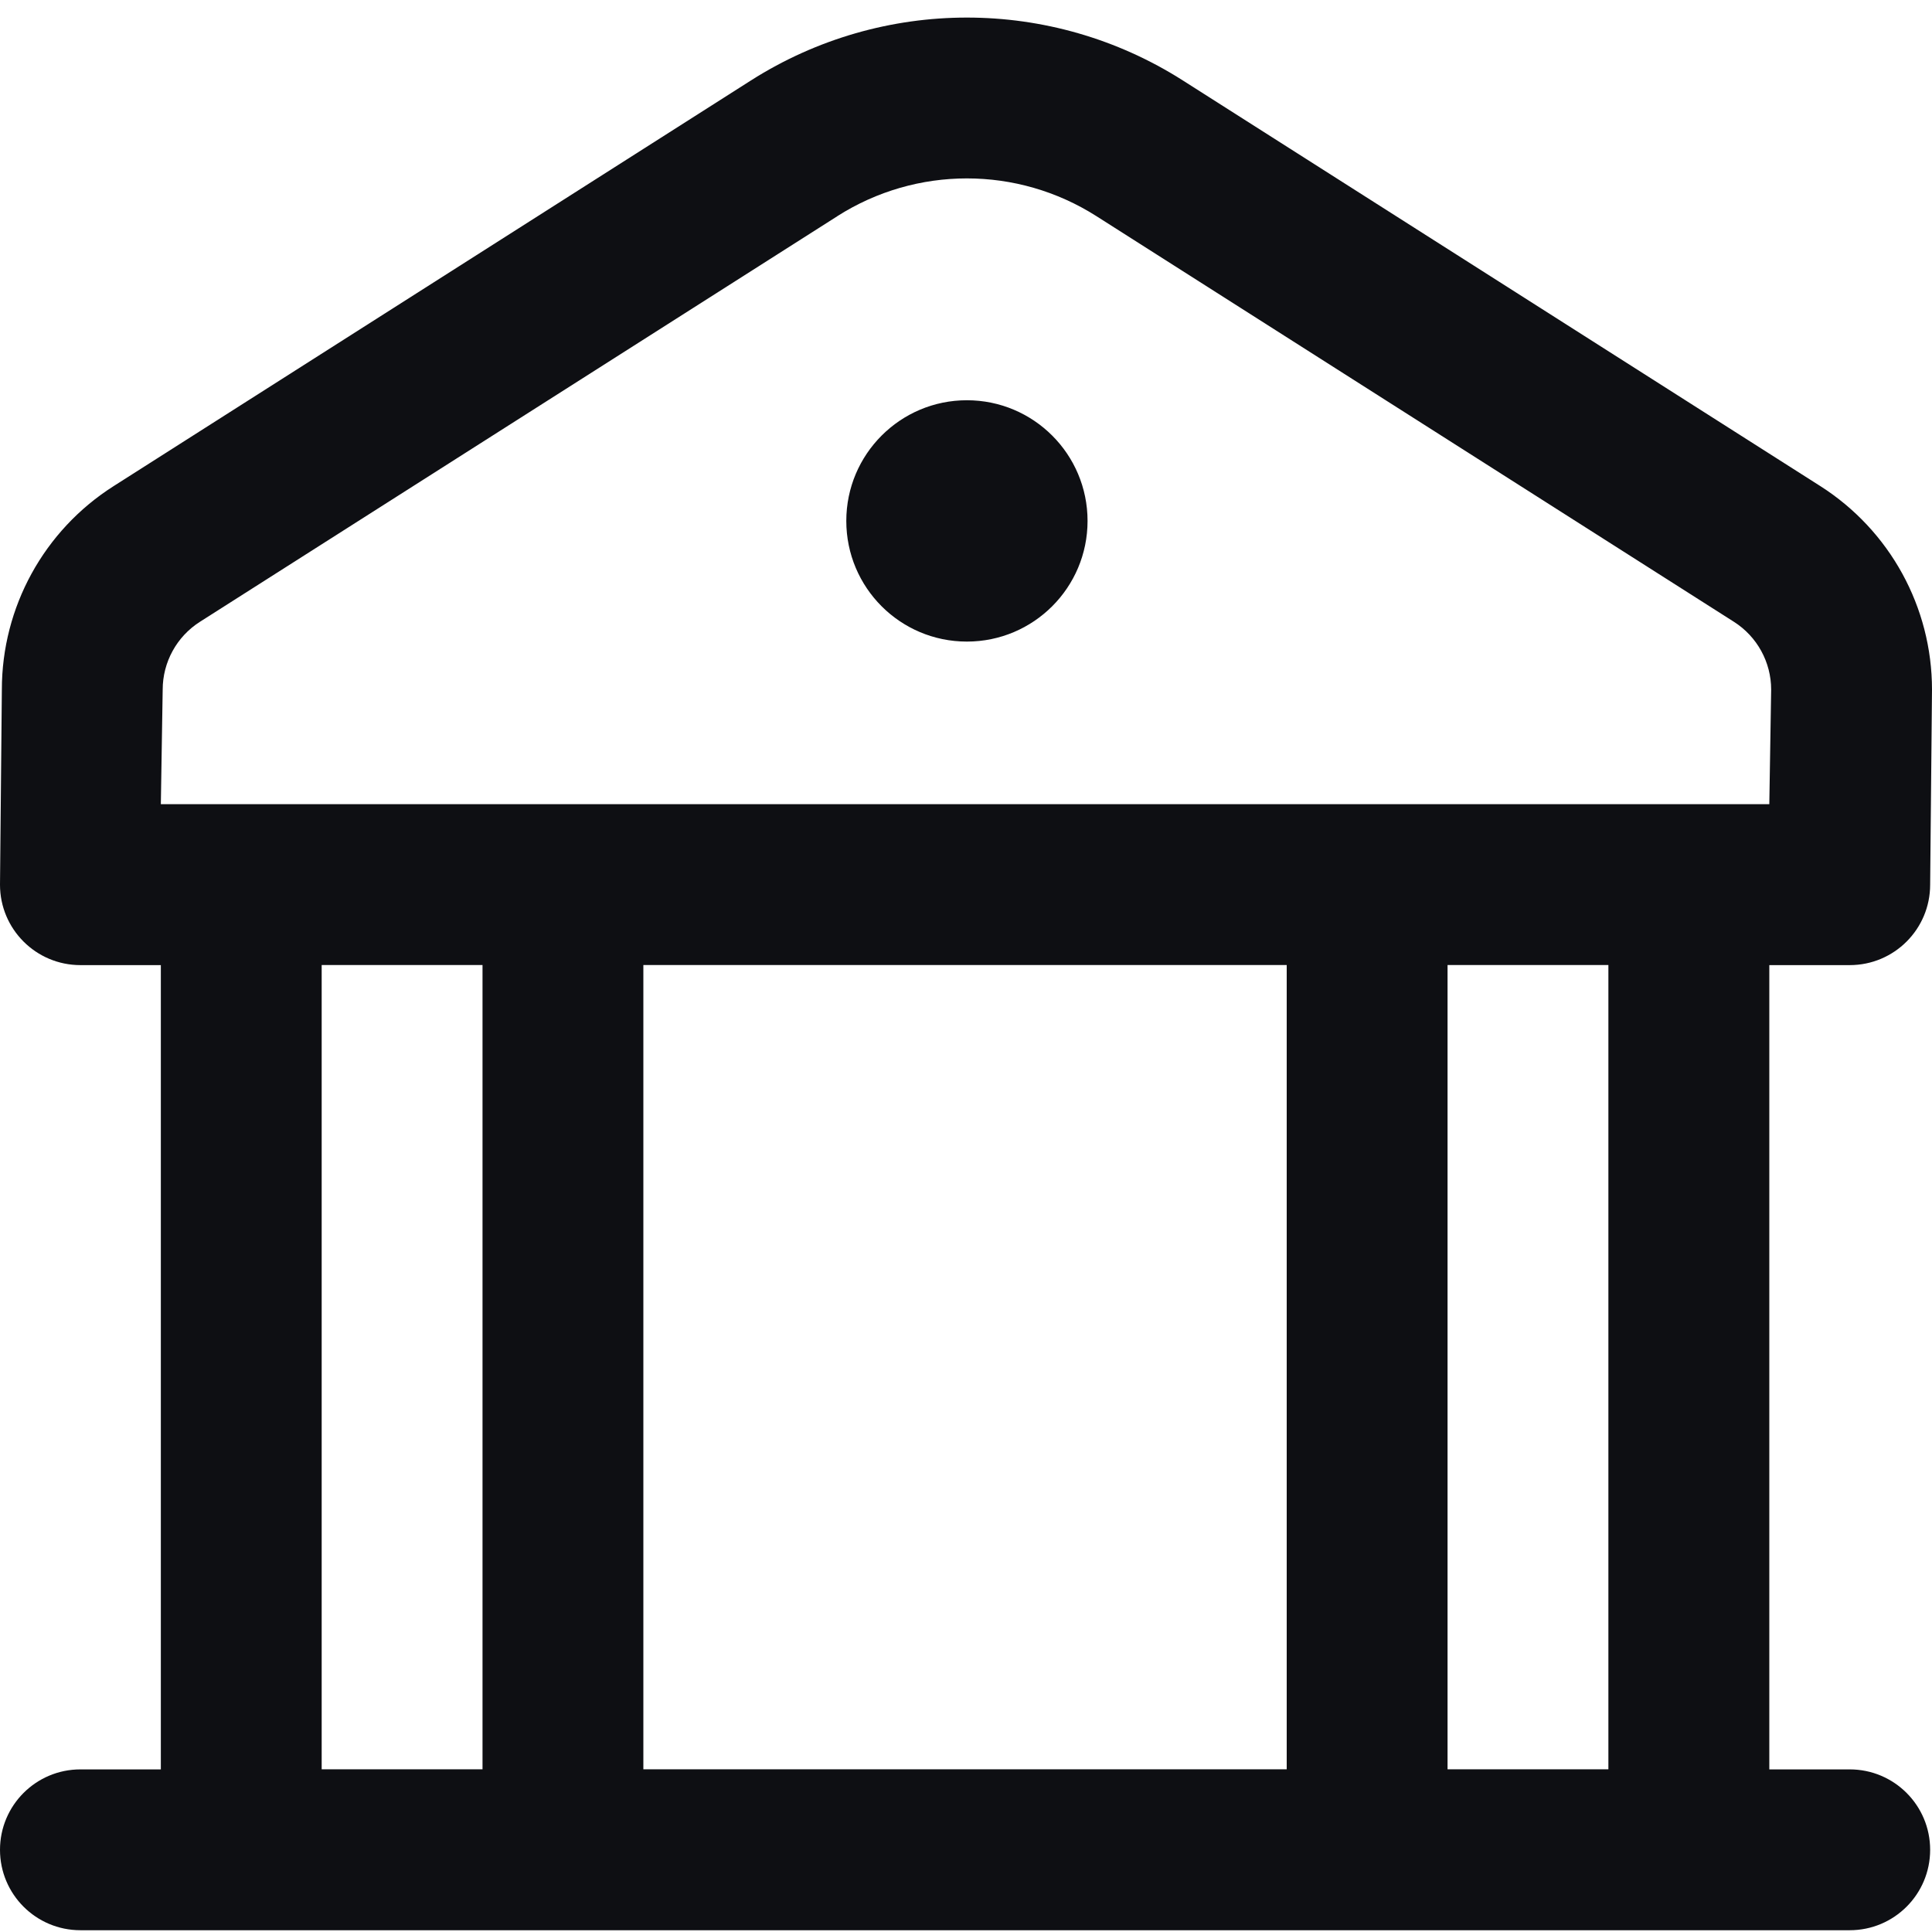
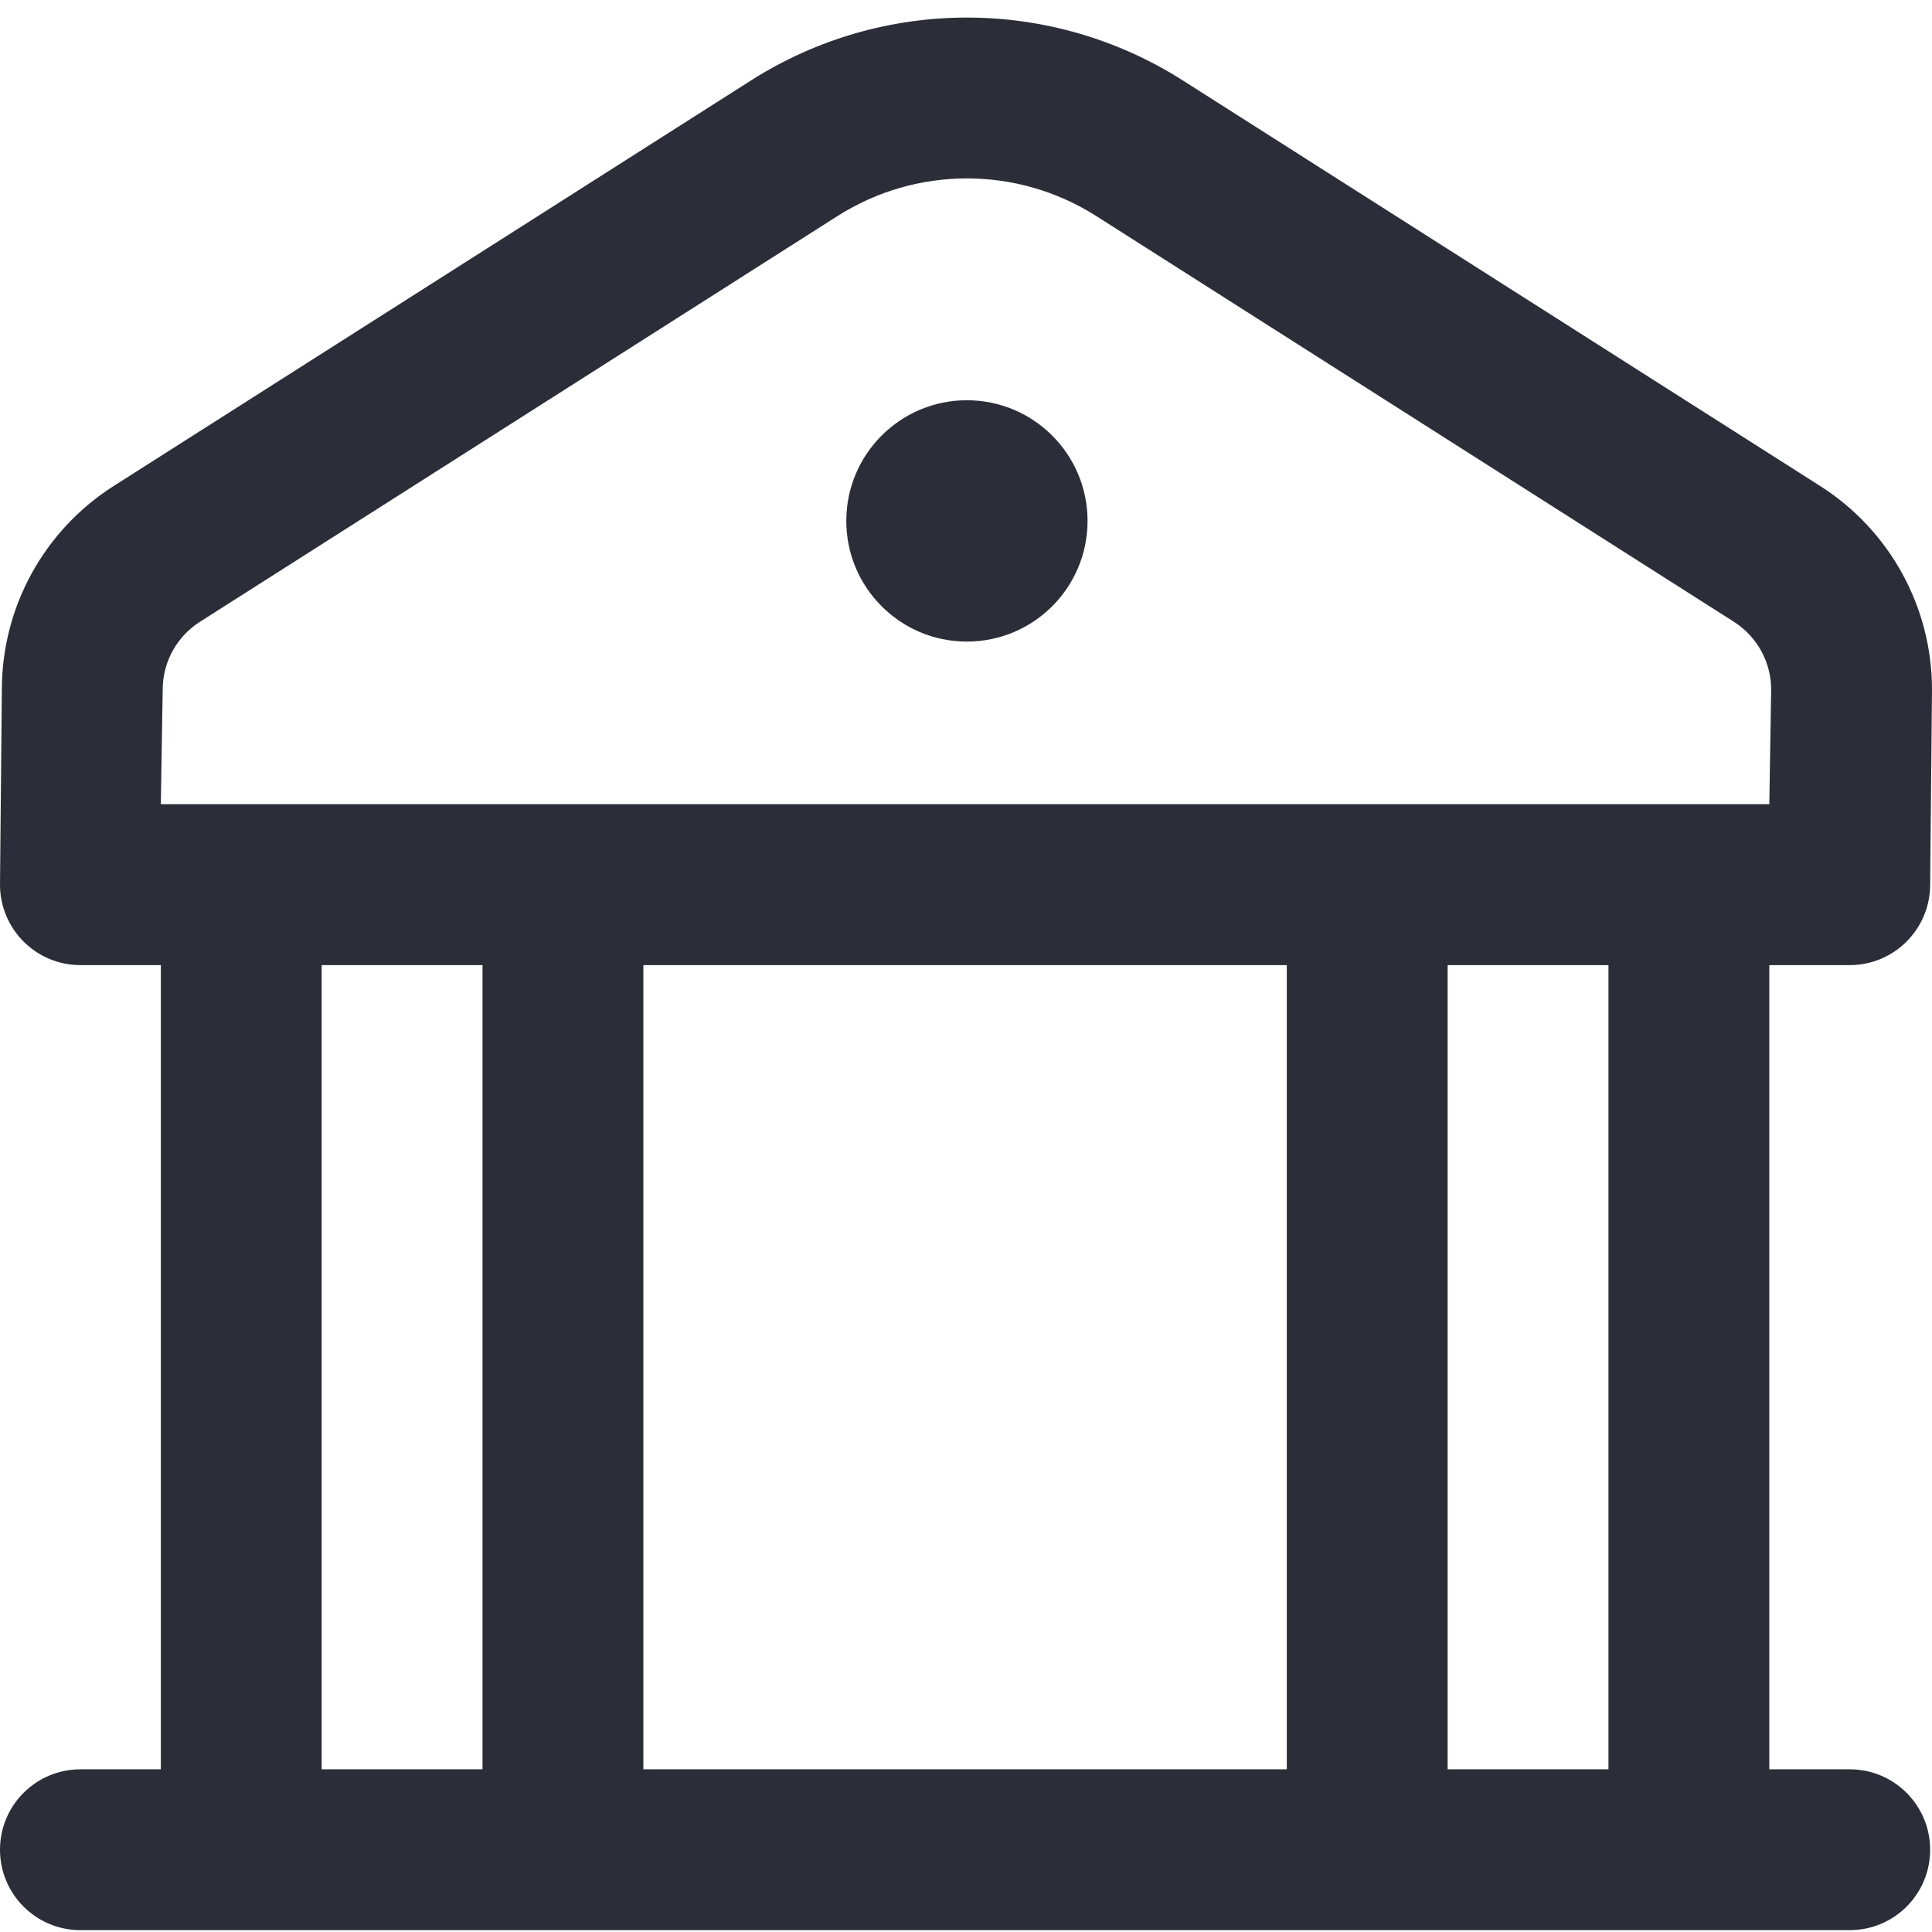
- <svg xmlns="http://www.w3.org/2000/svg" fill="none" viewBox="0 0 24 24">
-   <path fill-rule="evenodd" clip-rule="evenodd" d="M10.402 2.685c.982-.625 2.236-.625 3.218 0l7.919 5.039a.999.999 0 0 1 .463.843l-.023 1.423H1.998l.023-1.423a.999.999 0 0 1 .463-.843l7.919-5.039Zm4.291-1.686c-1.636-1.041-3.727-1.041-5.364 0L1.411 6.039C.546 6.589.023 7.542.023 8.567L0 10.99c0 .552.447.999.999.999h.999v9.991H.999c-.552 0-.999.447-.999.999 0 .552.447.999.999.999H22.978c.552 0 .999-.447.999-.999 0-.552-.447-.999-.999-.999h-.999v-9.991h.999c.552 0 .999-.447.999-.999L24 8.567c0-1.025-.523-1.978-1.388-2.529L14.693.999ZM5.994 21.979H3.996v-9.991h1.998v9.991Zm9.99-9.991v9.991H7.992v-9.991h7.992Zm3.996 9.991h-1.998v-9.991h1.998v9.991ZM13.51 6.471c0 .828-.671 1.499-1.499 1.499-.828 0-1.498-.671-1.498-1.499 0-.828.671-1.499 1.498-1.499.828 0 1.499.671 1.499 1.499Z" fill="#0E0F13" />
+ <svg xmlns="http://www.w3.org/2000/svg" viewBox="0 0 24 24" fill="none">
+   <path fill-rule="evenodd" clip-rule="evenodd" d="M10.402 2.685C11.384 2.06 12.639 2.06 13.62 2.685L21.539 7.724C21.827 7.908 22.002 8.225 22.002 8.567L21.979 9.99H1.998L2.021 8.567C2.021 8.225 2.195 7.908 2.484 7.724L10.402 2.685ZM14.693 0.999C13.057 -0.042 10.966 -0.042 9.33 0.999L1.411 6.038C0.546 6.589 0.023 7.542 0.023 8.567L0 10.989C0 11.541 0.447 11.989 0.999 11.989H1.998V21.979H0.999C0.447 21.979 0 22.426 0 22.978C0 23.53 0.447 23.977 0.999 23.977H2.997H6.993H16.984H20.98H22.978C23.53 23.977 23.977 23.53 23.977 22.978C23.977 22.426 23.53 21.979 22.978 21.979H21.979V11.989H22.978C23.53 11.989 23.977 11.541 23.977 10.989L24 8.567C24 7.542 23.477 6.589 22.612 6.038L14.693 0.999ZM5.994 21.979H3.996V11.989H5.994V21.979ZM15.985 11.989V21.979H7.992V11.989H15.985ZM19.981 21.979H17.983V11.989H19.981V21.979ZM13.51 6.471C13.51 7.299 12.839 7.97 12.011 7.97C11.184 7.97 10.513 7.299 10.513 6.471C10.513 5.643 11.184 4.972 12.011 4.972C12.839 4.972 13.51 5.643 13.51 6.471Z" fill="#2B2E38" />
</svg>
